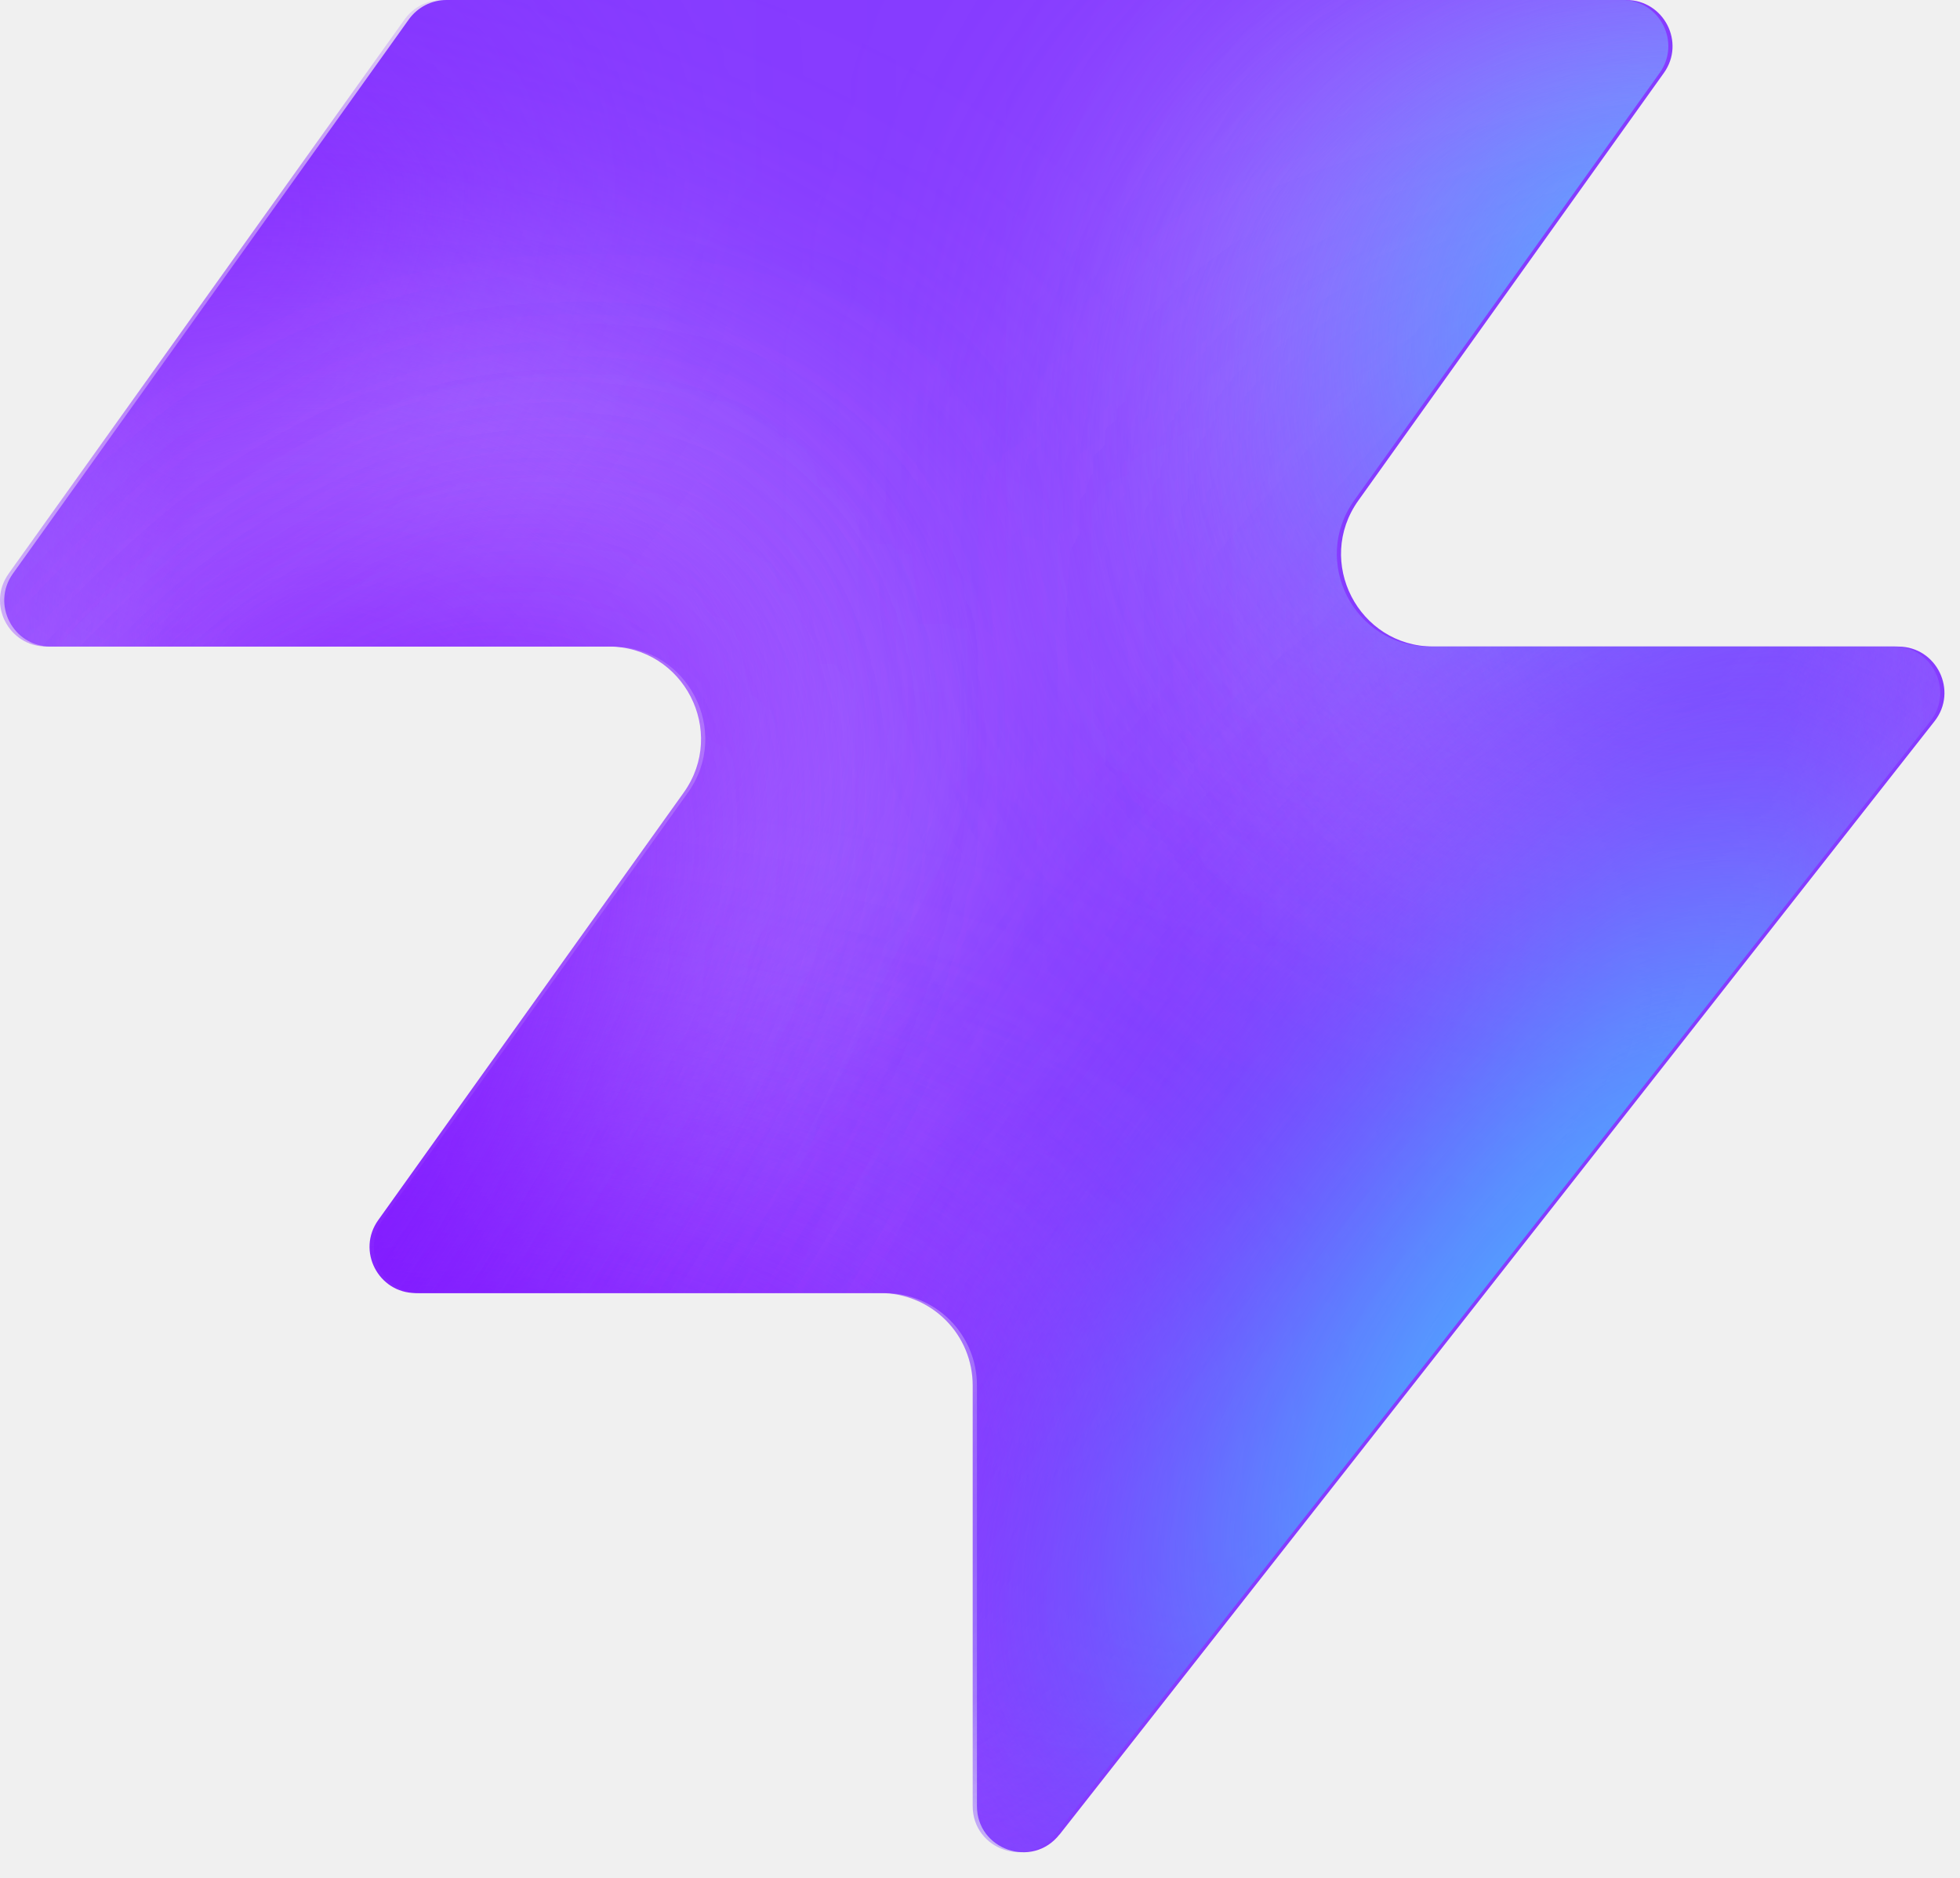
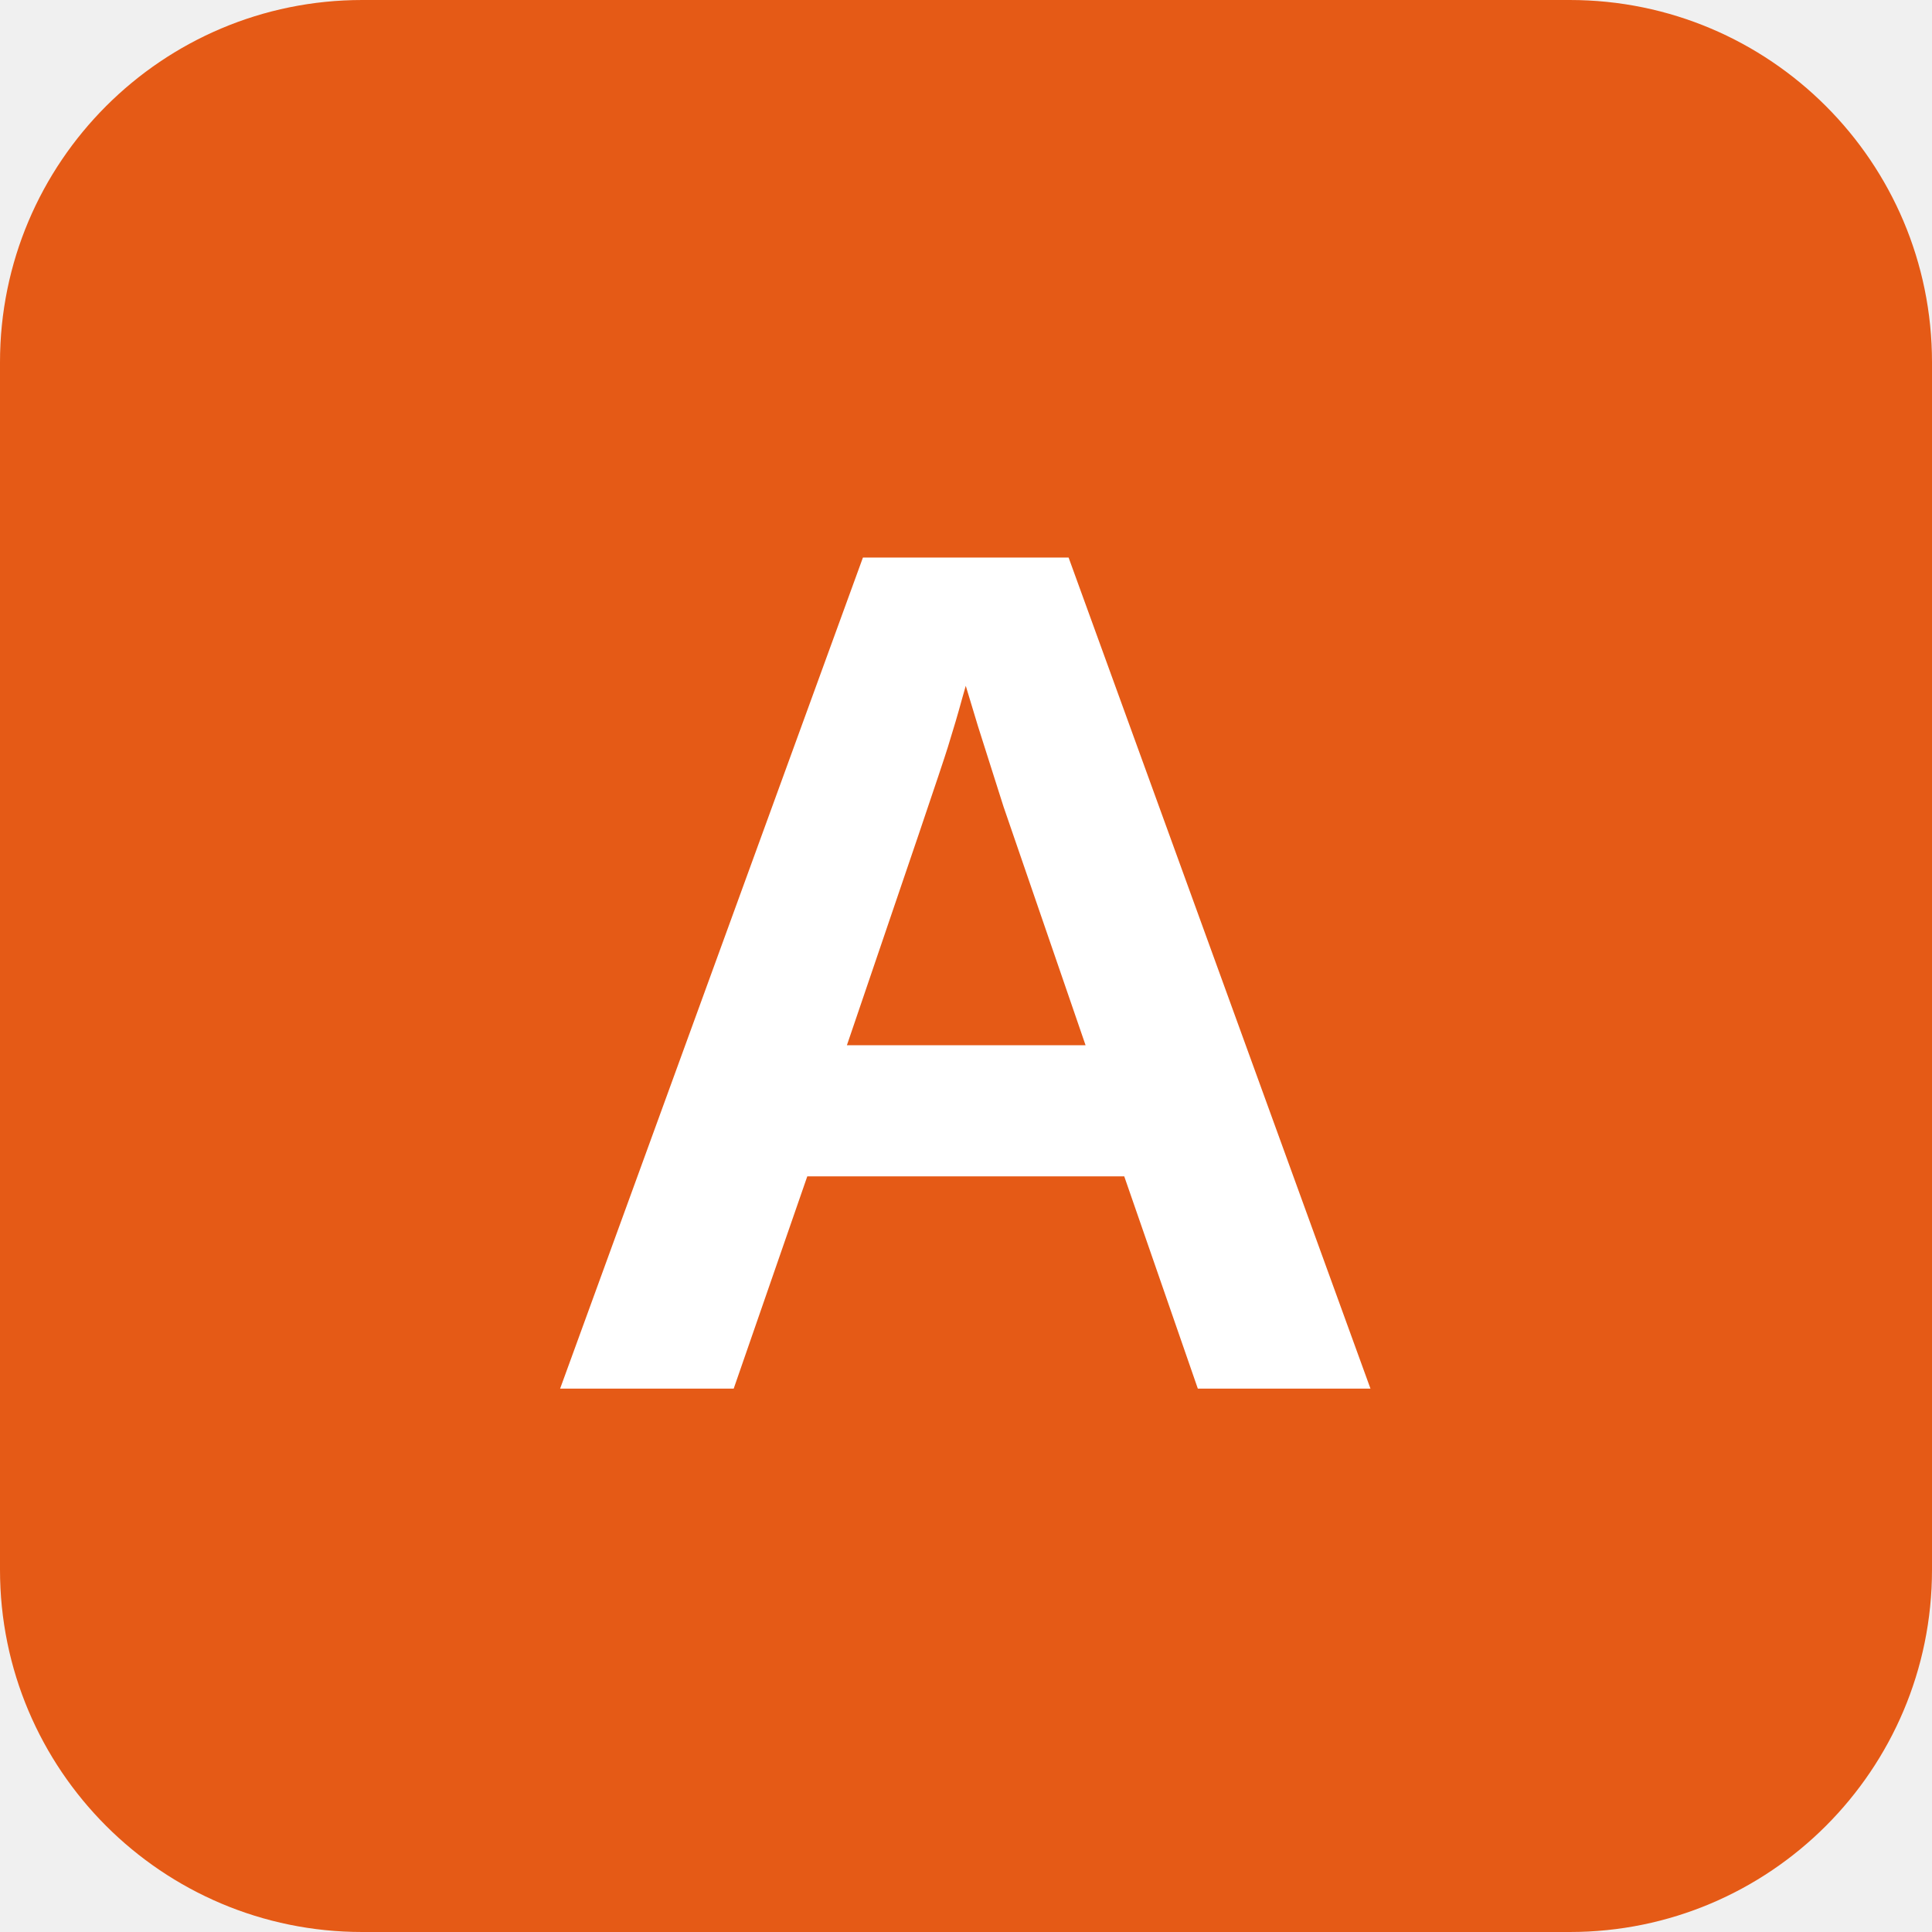
- <svg xmlns="http://www.w3.org/2000/svg" width="48" height="46" fill="none" viewBox="0 0 48 46">
-   <path fill="#863bff" d="M25.946 44.938c-.664.845-2.021.375-2.021-.698V33.937a2.26 2.26 0 0 0-2.262-2.262H10.287c-.92 0-1.456-1.04-.92-1.788l7.48-10.471c1.07-1.497 0-3.578-1.842-3.578H1.237c-.92 0-1.456-1.04-.92-1.788L10.013.474c.214-.297.556-.474.92-.474h28.894c.92 0 1.456 1.04.92 1.788l-7.48 10.471c-1.07 1.498 0 3.579 1.842 3.579h11.377c.943 0 1.473 1.088.89 1.83L25.947 44.94z" style="fill:#863bff;fill:color(display-p3 .525 .23 1);fill-opacity:1" />
-   <mask id="a" width="48" height="46" x="0" y="0" maskUnits="userSpaceOnUse" style="mask-type:alpha">
-     <path fill="#000" d="M25.842 44.938c-.664.844-2.021.375-2.021-.698V33.937a2.26 2.26 0 0 0-2.262-2.262H10.183c-.92 0-1.456-1.04-.92-1.788l7.48-10.471c1.07-1.498 0-3.579-1.842-3.579H1.133c-.92 0-1.456-1.04-.92-1.787L9.91.473c.214-.297.556-.474.92-.474h28.894c.92 0 1.456 1.04.92 1.788l-7.48 10.471c-1.07 1.498 0 3.578 1.842 3.578h11.377c.943 0 1.473 1.088.89 1.832L25.843 44.94z" style="fill:#000;fill-opacity:1" />
-   </mask>
-   <g mask="url(#a)">
-     <g filter="url(#b)">
-       <ellipse cx="5.508" cy="14.704" fill="#ede6ff" rx="5.508" ry="14.704" style="fill:#ede6ff;fill:color(display-p3 .927 .903 1);fill-opacity:1" transform="matrix(.00324 1 1 -.00324 -4.47 31.516)" />
-     </g>
-     <g filter="url(#c)">
-       <ellipse cx="10.399" cy="29.851" fill="#ede6ff" rx="10.399" ry="29.851" style="fill:#ede6ff;fill:color(display-p3 .927 .903 1);fill-opacity:1" transform="matrix(.00324 1 1 -.00324 -39.328 7.883)" />
-     </g>
-     <g filter="url(#d)">
-       <ellipse cx="5.508" cy="30.487" fill="#7e14ff" rx="5.508" ry="30.487" style="fill:#7e14ff;fill:color(display-p3 .492 .077 1);fill-opacity:1" transform="rotate(89.814 -25.913 -14.639)scale(1 -1)" />
-     </g>
-     <g filter="url(#e)">
-       <ellipse cx="5.508" cy="30.599" fill="#7e14ff" rx="5.508" ry="30.599" style="fill:#7e14ff;fill:color(display-p3 .492 .077 1);fill-opacity:1" transform="rotate(89.814 -32.644 -3.334)scale(1 -1)" />
-     </g>
-     <g filter="url(#f)">
-       <ellipse cx="5.508" cy="30.599" fill="#7e14ff" rx="5.508" ry="30.599" style="fill:#7e14ff;fill:color(display-p3 .492 .077 1);fill-opacity:1" transform="matrix(.00324 1 1 -.00324 -34.34 30.47)" />
-     </g>
-     <g filter="url(#g)">
-       <ellipse cx="14.072" cy="22.078" fill="#ede6ff" rx="14.072" ry="22.078" style="fill:#ede6ff;fill:color(display-p3 .927 .903 1);fill-opacity:1" transform="rotate(93.35 24.506 48.493)scale(-1 1)" />
-     </g>
-     <g filter="url(#h)">
-       <ellipse cx="3.47" cy="21.501" fill="#7e14ff" rx="3.47" ry="21.501" style="fill:#7e14ff;fill:color(display-p3 .492 .077 1);fill-opacity:1" transform="rotate(89.009 28.708 47.59)scale(-1 1)" />
-     </g>
-     <g filter="url(#i)">
-       <ellipse cx="3.47" cy="21.501" fill="#7e14ff" rx="3.47" ry="21.501" style="fill:#7e14ff;fill:color(display-p3 .492 .077 1);fill-opacity:1" transform="rotate(89.009 28.708 47.59)scale(-1 1)" />
-     </g>
-     <g filter="url(#j)">
-       <ellipse cx=".387" cy="8.972" fill="#7e14ff" rx="4.407" ry="29.108" style="fill:#7e14ff;fill:color(display-p3 .492 .077 1);fill-opacity:1" transform="rotate(39.51 .387 8.972)" />
-     </g>
-     <g filter="url(#k)">
-       <ellipse cx="47.523" cy="-6.092" fill="#7e14ff" rx="4.407" ry="29.108" style="fill:#7e14ff;fill:color(display-p3 .492 .077 1);fill-opacity:1" transform="rotate(37.892 47.523 -6.092)" />
-     </g>
-     <g filter="url(#l)">
-       <ellipse cx="41.412" cy="6.333" fill="#47bfff" rx="5.971" ry="9.665" style="fill:#47bfff;fill:color(display-p3 .28 .748 1);fill-opacity:1" transform="rotate(37.892 41.412 6.333)" />
-     </g>
-     <g filter="url(#m)">
-       <ellipse cx="-1.879" cy="38.332" fill="#7e14ff" rx="4.407" ry="29.108" style="fill:#7e14ff;fill:color(display-p3 .492 .077 1);fill-opacity:1" transform="rotate(37.892 -1.88 38.332)" />
-     </g>
-     <g filter="url(#n)">
-       <ellipse cx="-1.879" cy="38.332" fill="#7e14ff" rx="4.407" ry="29.108" style="fill:#7e14ff;fill:color(display-p3 .492 .077 1);fill-opacity:1" transform="rotate(37.892 -1.88 38.332)" />
-     </g>
-     <g filter="url(#o)">
-       <ellipse cx="35.651" cy="29.907" fill="#7e14ff" rx="4.407" ry="29.108" style="fill:#7e14ff;fill:color(display-p3 .492 .077 1);fill-opacity:1" transform="rotate(37.892 35.651 29.907)" />
-     </g>
-     <g filter="url(#p)">
-       <ellipse cx="38.418" cy="32.4" fill="#47bfff" rx="5.971" ry="15.297" style="fill:#47bfff;fill:color(display-p3 .28 .748 1);fill-opacity:1" transform="rotate(37.892 38.418 32.4)" />
-     </g>
-   </g>
-   <defs>
-     <filter id="b" width="60.045" height="41.654" x="-19.77" y="16.149" color-interpolation-filters="sRGB" filterUnits="userSpaceOnUse">
-       <feFlood flood-opacity="0" result="BackgroundImageFix" />
-       <feBlend in="SourceGraphic" in2="BackgroundImageFix" result="shape" />
-       <feGaussianBlur result="effect1_foregroundBlur_2002_17158" stdDeviation="7.659" />
-     </filter>
-     <filter id="c" width="90.34" height="51.437" x="-54.613" y="-7.533" color-interpolation-filters="sRGB" filterUnits="userSpaceOnUse">
-       <feFlood flood-opacity="0" result="BackgroundImageFix" />
-       <feBlend in="SourceGraphic" in2="BackgroundImageFix" result="shape" />
-       <feGaussianBlur result="effect1_foregroundBlur_2002_17158" stdDeviation="7.659" />
-     </filter>
-     <filter id="d" width="79.355" height="29.4" x="-49.64" y="2.03" color-interpolation-filters="sRGB" filterUnits="userSpaceOnUse">
-       <feFlood flood-opacity="0" result="BackgroundImageFix" />
-       <feBlend in="SourceGraphic" in2="BackgroundImageFix" result="shape" />
-       <feGaussianBlur result="effect1_foregroundBlur_2002_17158" stdDeviation="4.596" />
-     </filter>
-     <filter id="e" width="79.579" height="29.4" x="-45.045" y="20.029" color-interpolation-filters="sRGB" filterUnits="userSpaceOnUse">
-       <feFlood flood-opacity="0" result="BackgroundImageFix" />
-       <feBlend in="SourceGraphic" in2="BackgroundImageFix" result="shape" />
-       <feGaussianBlur result="effect1_foregroundBlur_2002_17158" stdDeviation="4.596" />
-     </filter>
-     <filter id="f" width="79.579" height="29.4" x="-43.513" y="21.178" color-interpolation-filters="sRGB" filterUnits="userSpaceOnUse">
-       <feFlood flood-opacity="0" result="BackgroundImageFix" />
-       <feBlend in="SourceGraphic" in2="BackgroundImageFix" result="shape" />
-       <feGaussianBlur result="effect1_foregroundBlur_2002_17158" stdDeviation="4.596" />
-     </filter>
-     <filter id="g" width="74.749" height="58.852" x="15.756" y="-17.901" color-interpolation-filters="sRGB" filterUnits="userSpaceOnUse">
-       <feFlood flood-opacity="0" result="BackgroundImageFix" />
-       <feBlend in="SourceGraphic" in2="BackgroundImageFix" result="shape" />
-       <feGaussianBlur result="effect1_foregroundBlur_2002_17158" stdDeviation="7.659" />
-     </filter>
-     <filter id="h" width="61.377" height="25.362" x="23.548" y="2.284" color-interpolation-filters="sRGB" filterUnits="userSpaceOnUse">
-       <feFlood flood-opacity="0" result="BackgroundImageFix" />
-       <feBlend in="SourceGraphic" in2="BackgroundImageFix" result="shape" />
-       <feGaussianBlur result="effect1_foregroundBlur_2002_17158" stdDeviation="4.596" />
-     </filter>
-     <filter id="i" width="61.377" height="25.362" x="23.548" y="2.284" color-interpolation-filters="sRGB" filterUnits="userSpaceOnUse">
-       <feFlood flood-opacity="0" result="BackgroundImageFix" />
-       <feBlend in="SourceGraphic" in2="BackgroundImageFix" result="shape" />
-       <feGaussianBlur result="effect1_foregroundBlur_2002_17158" stdDeviation="4.596" />
-     </filter>
-     <filter id="j" width="56.045" height="63.649" x="-27.636" y="-22.853" color-interpolation-filters="sRGB" filterUnits="userSpaceOnUse">
-       <feFlood flood-opacity="0" result="BackgroundImageFix" />
-       <feBlend in="SourceGraphic" in2="BackgroundImageFix" result="shape" />
-       <feGaussianBlur result="effect1_foregroundBlur_2002_17158" stdDeviation="4.596" />
-     </filter>
-     <filter id="k" width="54.814" height="64.646" x="20.116" y="-38.415" color-interpolation-filters="sRGB" filterUnits="userSpaceOnUse">
-       <feFlood flood-opacity="0" result="BackgroundImageFix" />
-       <feBlend in="SourceGraphic" in2="BackgroundImageFix" result="shape" />
-       <feGaussianBlur result="effect1_foregroundBlur_2002_17158" stdDeviation="4.596" />
-     </filter>
-     <filter id="l" width="33.541" height="35.313" x="24.641" y="-11.323" color-interpolation-filters="sRGB" filterUnits="userSpaceOnUse">
-       <feFlood flood-opacity="0" result="BackgroundImageFix" />
-       <feBlend in="SourceGraphic" in2="BackgroundImageFix" result="shape" />
-       <feGaussianBlur result="effect1_foregroundBlur_2002_17158" stdDeviation="4.596" />
-     </filter>
-     <filter id="m" width="54.814" height="64.646" x="-29.286" y="6.009" color-interpolation-filters="sRGB" filterUnits="userSpaceOnUse">
-       <feFlood flood-opacity="0" result="BackgroundImageFix" />
-       <feBlend in="SourceGraphic" in2="BackgroundImageFix" result="shape" />
-       <feGaussianBlur result="effect1_foregroundBlur_2002_17158" stdDeviation="4.596" />
-     </filter>
-     <filter id="n" width="54.814" height="64.646" x="-29.286" y="6.009" color-interpolation-filters="sRGB" filterUnits="userSpaceOnUse">
-       <feFlood flood-opacity="0" result="BackgroundImageFix" />
-       <feBlend in="SourceGraphic" in2="BackgroundImageFix" result="shape" />
-       <feGaussianBlur result="effect1_foregroundBlur_2002_17158" stdDeviation="4.596" />
-     </filter>
-     <filter id="o" width="54.814" height="64.646" x="8.244" y="-2.416" color-interpolation-filters="sRGB" filterUnits="userSpaceOnUse">
-       <feFlood flood-opacity="0" result="BackgroundImageFix" />
-       <feBlend in="SourceGraphic" in2="BackgroundImageFix" result="shape" />
-       <feGaussianBlur result="effect1_foregroundBlur_2002_17158" stdDeviation="4.596" />
-     </filter>
-     <filter id="p" width="39.409" height="43.623" x="18.713" y="10.588" color-interpolation-filters="sRGB" filterUnits="userSpaceOnUse">
-       <feFlood flood-opacity="0" result="BackgroundImageFix" />
-       <feBlend in="SourceGraphic" in2="BackgroundImageFix" result="shape" />
-       <feGaussianBlur result="effect1_foregroundBlur_2002_17158" stdDeviation="4.596" />
-     </filter>
-   </defs>
+ <svg xmlns="http://www.w3.org/2000/svg" width="32" height="32" viewBox="0 0 32 32">
+   <rect width="32" height="32" rx="6" fill="#E55A16" />
+   <text x="16" y="23" text-anchor="middle" font-family="Arial, sans-serif" font-weight="900" font-size="20" fill="white">A</text>
</svg>
